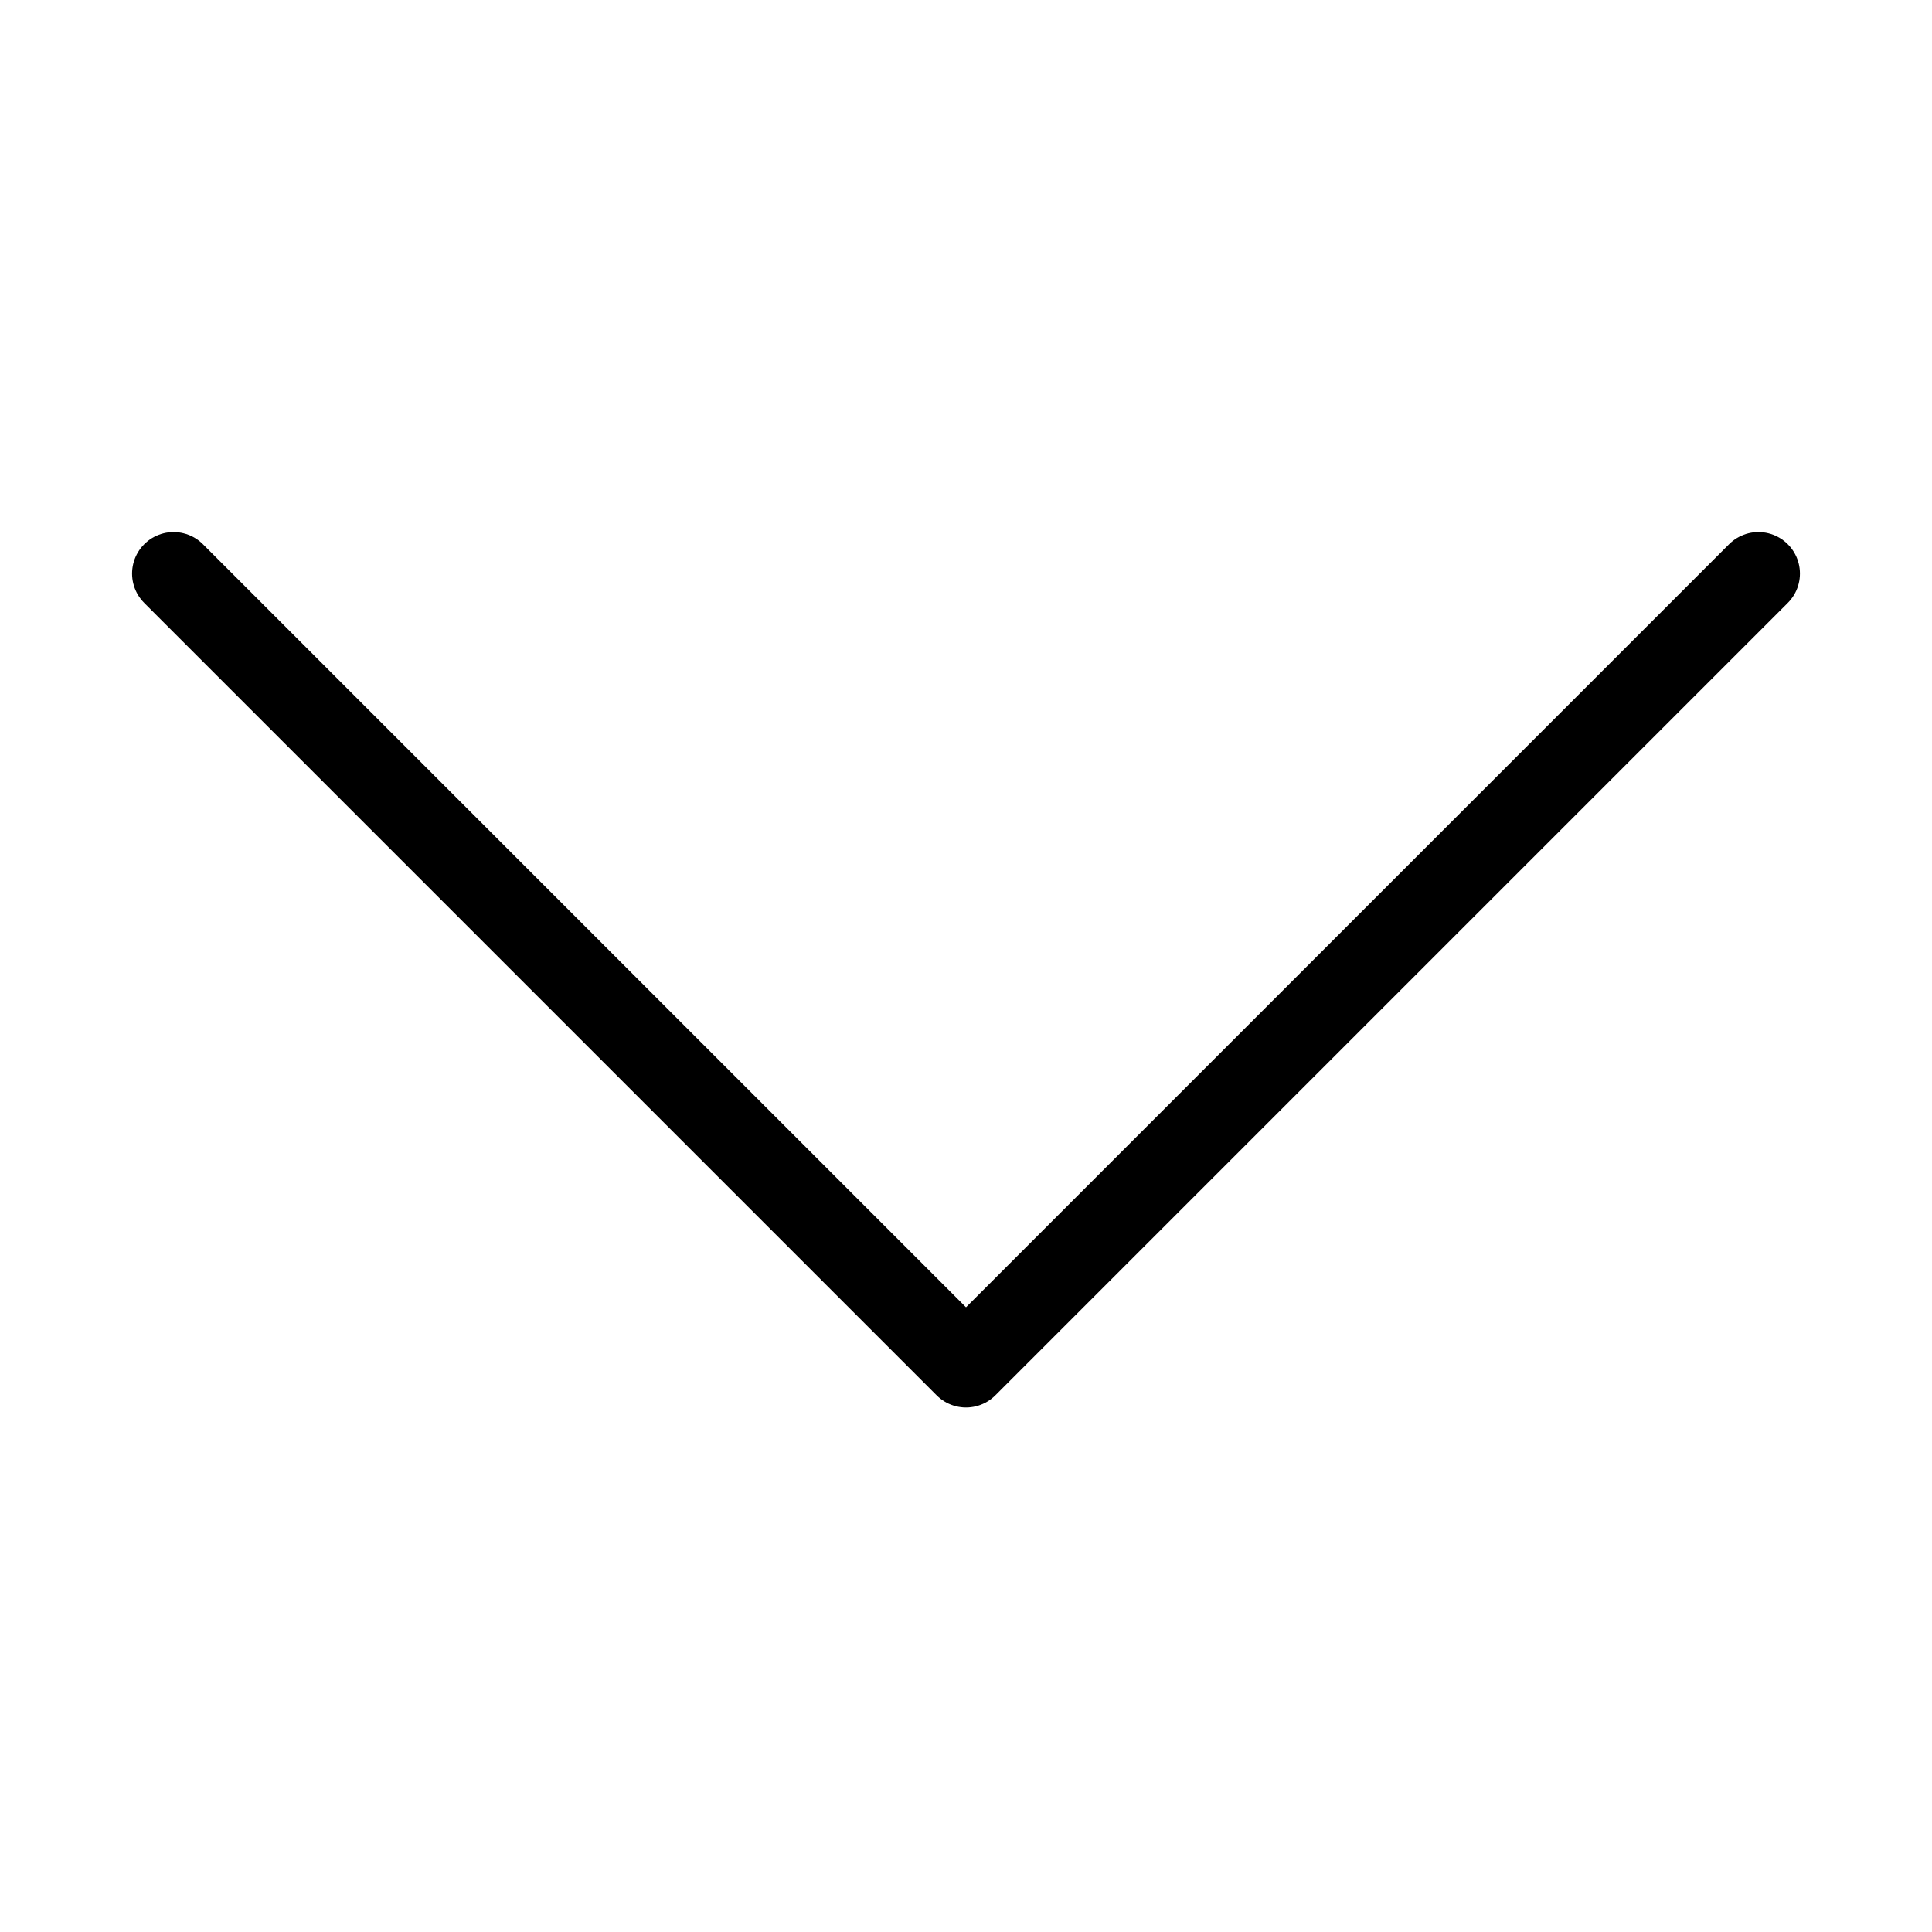
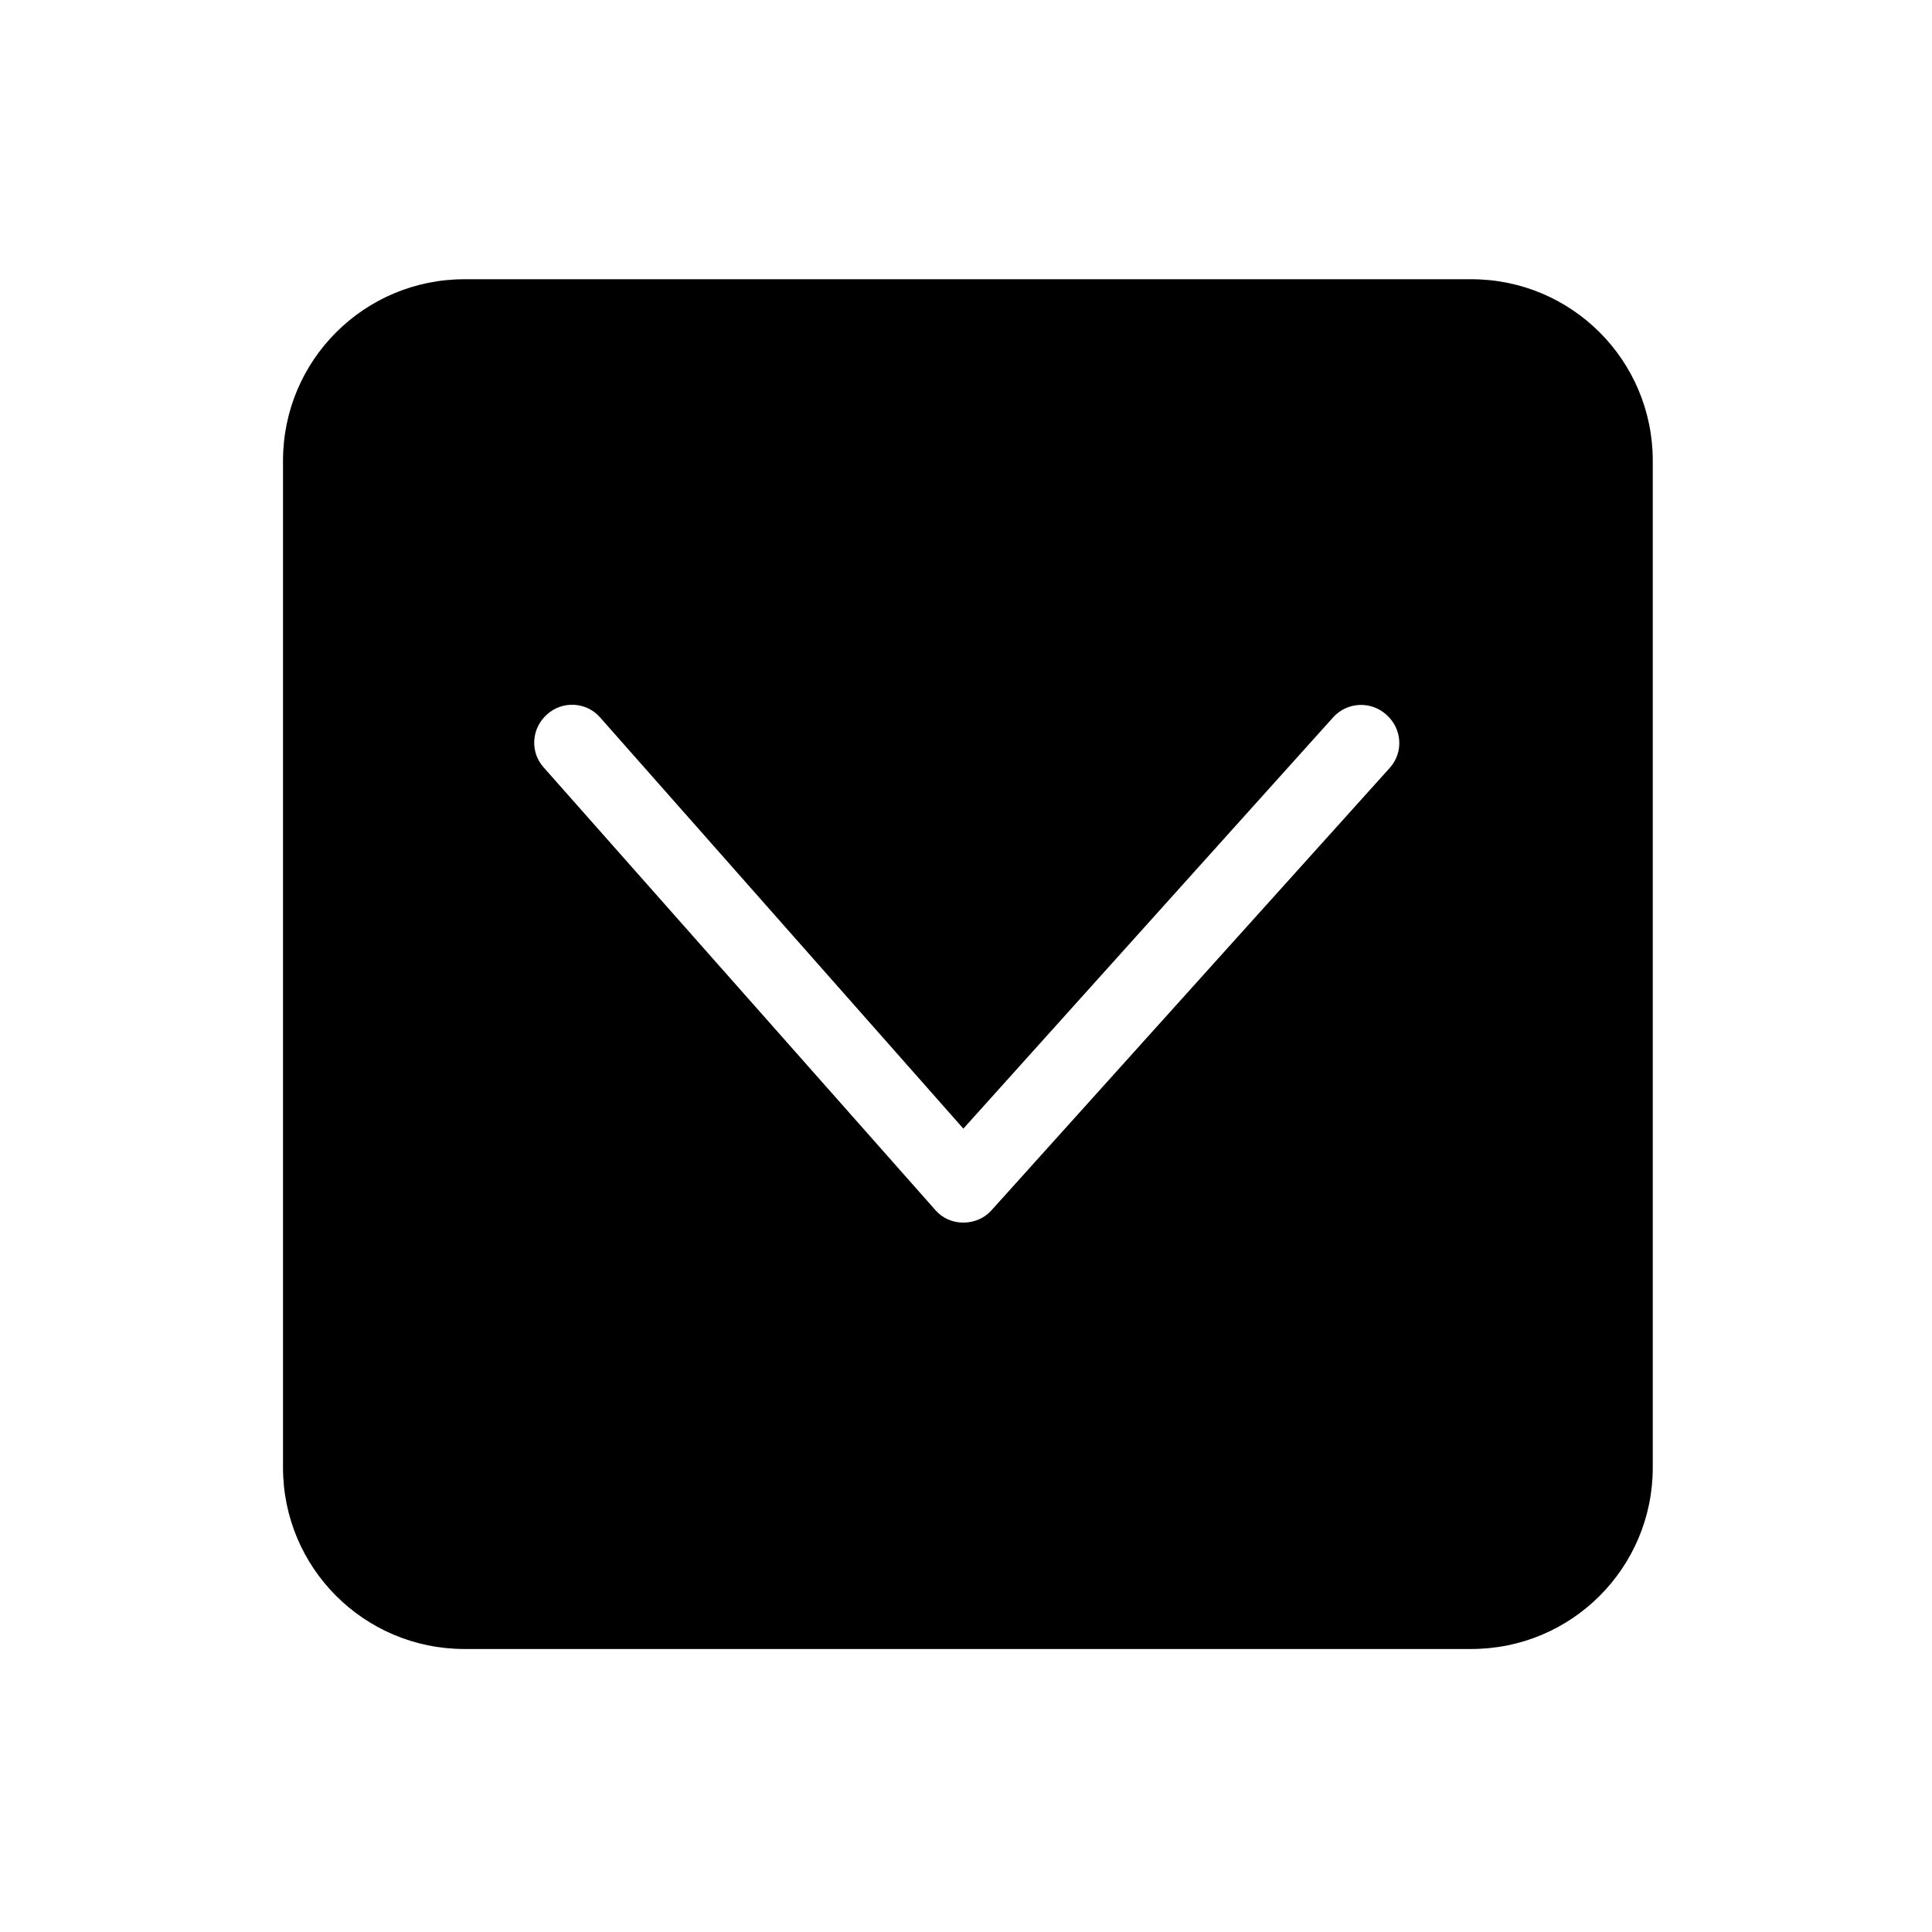
- <svg xmlns="http://www.w3.org/2000/svg" version="1.1" id="图层_9" x="0px" y="0px" viewBox="0 0 512 512" enable-background="new 0 0 512 512" xml:space="preserve">
-   <polyline fill="none" stroke="#000000" stroke-width="22" stroke-linecap="round" stroke-linejoin="round" stroke-miterlimit="10" points="  466,152 256,362 46,152 " />
+ <svg xmlns="http://www.w3.org/2000/svg" xmlns:xlink="http://www.w3.org/1999/xlink" version="1.1" id="Layer_1" x="0px" y="0px" viewBox="0 0 512 512" style="enable-background:new 0 0 512 512;" xml:space="preserve">
+   <style type="text/css">
+ 	.st0{clip-path:url(#SVGID_2_);}
+ 	.st1{clip-path:url(#SVGID_4_);fill:#727376;}
+ 	.st2{clip-path:url(#SVGID_6_);}
+ 	.st3{clip-path:url(#SVGID_8_);fill:#FAFAFA;}
+ 	.st4{clip-path:url(#SVGID_10_);}
+ 	.st5{clip-path:url(#SVGID_12_);fill:#727376;}
+ 	.st6{clip-path:url(#SVGID_14_);}
+ 	.st7{clip-path:url(#SVGID_16_);fill:#FAFAFA;}
+ 	.st8{clip-path:url(#SVGID_18_);}
+ 	.st9{clip-path:url(#SVGID_20_);fill:#727376;}
+ 	.st10{clip-path:url(#SVGID_22_);}
+ 	.st11{clip-path:url(#SVGID_24_);fill:#FAFAFA;}
+ 	.st12{clip-path:url(#SVGID_26_);}
+ 	.st13{clip-path:url(#SVGID_28_);fill:#727376;}
+ 	.st14{clip-path:url(#SVGID_30_);}
+ 	.st15{clip-path:url(#SVGID_32_);fill:#FAFAFA;}
+ 	.st16{clip-path:url(#SVGID_34_);}
+ 	.st17{clip-path:url(#SVGID_36_);fill:#727376;}
+ 	.st18{clip-path:url(#SVGID_38_);}
+ 	.st19{clip-path:url(#SVGID_40_);fill:#FAFAFA;}
+ 	.st20{clip-path:url(#SVGID_42_);}
+ 	.st21{clip-path:url(#SVGID_44_);fill:#727376;}
+ 	.st22{clip-path:url(#SVGID_46_);}
+ 	.st23{clip-path:url(#SVGID_48_);fill:#FAFAFA;}
+ 	.st24{clip-path:url(#SVGID_50_);}
+ 	.st25{clip-path:url(#SVGID_52_);fill:#727376;}
+ 	.st26{clip-path:url(#SVGID_54_);}
+ 	.st27{clip-path:url(#SVGID_56_);fill:#FAFAFA;}
+ 	.st28{clip-path:url(#SVGID_58_);}
+ 	.st29{clip-path:url(#SVGID_60_);fill:#727376;}
+ 	.st30{clip-path:url(#SVGID_62_);}
+ 	.st31{clip-path:url(#SVGID_64_);fill:#FAFAFA;}
+ </style>
+   <g>
+     <defs>
+       <path id="SVGID_1_" d="M521-823c0-3.3,2.7-6,6-6h18c3.3,0,6,2.7,6,6v18c0,3.3-2.7,6-6,6h-18c-3.3,0-6-2.7-6-6V-823z" />
+     </defs>
+     <clipPath id="SVGID_2_">
+       <use xlink:href="#SVGID_1_" style="overflow:visible;" />
+     </clipPath>
+     <g class="st0">
+       <defs>
+         <rect id="SVGID_3_" x="-64" y="-1043" width="640" height="2598" />
+       </defs>
+       <clipPath id="SVGID_4_">
+         <use xlink:href="#SVGID_3_" style="overflow:visible;" />
+       </clipPath>
+       <rect x="516" y="-834" class="st1" width="40" height="40" />
+     </g>
+   </g>
+   <g>
+     <defs>
+       <path id="SVGID_5_" d="M544.8-819c-0.3-0.3-0.8-0.3-1.1,0l-7.7,8.5l-7.7-8.5c-0.3-0.3-0.8-0.3-1.1,0c-0.3,0.3-0.3,0.8,0,1.1l8.2,9    c0.2,0.2,0.4,0.2,0.6,0.2c0.2,0,0.4-0.1,0.6-0.2l8.2-9C545.1-818.3,545.1-818.7,544.8-819" />
+     </defs>
+     <clipPath id="SVGID_6_">
+       <use xlink:href="#SVGID_5_" style="overflow:visible;" />
+     </clipPath>
+     <g class="st2">
+       <defs>
+         <rect id="SVGID_7_" x="-64" y="-1043" width="640" height="2598" />
+       </defs>
+       <clipPath id="SVGID_8_">
+         <use xlink:href="#SVGID_7_" style="overflow:visible;" />
+       </clipPath>
+       <rect x="522" y="-824.2" class="st3" width="28" height="20.5" />
+     </g>
+   </g>
+   <g>
+     <defs>
+       <path id="SVGID_9_" d="M521-823c0-3.3,2.7-6,6-6h18c3.3,0,6,2.7,6,6v18c0,3.3-2.7,6-6,6h-18c-3.3,0-6-2.7-6-6V-823z" />
+     </defs>
+     <clipPath id="SVGID_10_">
+       <use xlink:href="#SVGID_9_" style="overflow:visible;" />
+     </clipPath>
+     <g class="st4">
+       <defs>
+         <rect id="SVGID_11_" x="-64" y="-1043" width="640" height="2598" />
+       </defs>
+       <clipPath id="SVGID_12_">
+         <use xlink:href="#SVGID_11_" style="overflow:visible;" />
+       </clipPath>
+       <rect x="516" y="-834" class="st5" width="40" height="40" />
+     </g>
+   </g>
+   <g>
+     <defs>
+       <path id="SVGID_13_" d="M544.8-819c-0.3-0.3-0.8-0.3-1.1,0l-7.7,8.5l-7.7-8.5c-0.3-0.3-0.8-0.3-1.1,0c-0.3,0.3-0.3,0.8,0,1.1    l8.2,9c0.2,0.2,0.4,0.2,0.6,0.2c0.2,0,0.4-0.1,0.6-0.2l8.2-9C545.1-818.3,545.1-818.7,544.8-819" />
+     </defs>
+     <clipPath id="SVGID_14_">
+       <use xlink:href="#SVGID_13_" style="overflow:visible;" />
+     </clipPath>
+     <g class="st6">
+       <defs>
+         <rect id="SVGID_15_" x="-64" y="-1043" width="640" height="2598" />
+       </defs>
+       <clipPath id="SVGID_16_">
+         <use xlink:href="#SVGID_15_" style="overflow:visible;" />
+       </clipPath>
+       <rect x="522" y="-824.2" class="st7" width="28" height="20.5" />
+     </g>
+   </g>
+   <g>
+     <defs>
+       <path id="SVGID_17_" d="M521-823c0-3.3,2.7-6,6-6h18c3.3,0,6,2.7,6,6v18c0,3.3-2.7,6-6,6h-18c-3.3,0-6-2.7-6-6V-823z" />
+     </defs>
+     <clipPath id="SVGID_18_">
+       <use xlink:href="#SVGID_17_" style="overflow:visible;" />
+     </clipPath>
+     <g class="st8">
+       <defs>
+         <rect id="SVGID_19_" x="-64" y="-1043" width="640" height="2598" />
+       </defs>
+       <clipPath id="SVGID_20_">
+         <use xlink:href="#SVGID_19_" style="overflow:visible;" />
+       </clipPath>
+       <rect x="516" y="-834" class="st9" width="40" height="40" />
+     </g>
+   </g>
+   <g>
+     <defs>
+       <path id="SVGID_21_" d="M544.8-819c-0.3-0.3-0.8-0.3-1.1,0l-7.7,8.5l-7.7-8.5c-0.3-0.3-0.8-0.3-1.1,0c-0.3,0.3-0.3,0.8,0,1.1    l8.2,9c0.2,0.2,0.4,0.2,0.6,0.2c0.2,0,0.4-0.1,0.6-0.2l8.2-9C545.1-818.3,545.1-818.7,544.8-819" />
+     </defs>
+     <clipPath id="SVGID_22_">
+       <use xlink:href="#SVGID_21_" style="overflow:visible;" />
+     </clipPath>
+     <g class="st10">
+       <defs>
+         <rect id="SVGID_23_" x="-64" y="-1043" width="640" height="2598" />
+       </defs>
+       <clipPath id="SVGID_24_">
+         <use xlink:href="#SVGID_23_" style="overflow:visible;" />
+       </clipPath>
+       <rect x="522" y="-824.2" class="st11" width="28" height="20.5" />
+     </g>
+   </g>
+   <g>
+     <defs>
+       <path id="SVGID_25_" d="M521-823c0-3.3,2.7-6,6-6h18c3.3,0,6,2.7,6,6v18c0,3.3-2.7,6-6,6h-18c-3.3,0-6-2.7-6-6V-823z" />
+     </defs>
+     <clipPath id="SVGID_26_">
+       <use xlink:href="#SVGID_25_" style="overflow:visible;" />
+     </clipPath>
+     <g class="st12">
+       <defs>
+         <rect id="SVGID_27_" x="-64" y="-1043" width="640" height="2598" />
+       </defs>
+       <clipPath id="SVGID_28_">
+         <use xlink:href="#SVGID_27_" style="overflow:visible;" />
+       </clipPath>
+       <rect x="516" y="-834" class="st13" width="40" height="40" />
+     </g>
+   </g>
+   <g>
+     <defs>
+       <path id="SVGID_29_" d="M544.8-819c-0.3-0.3-0.8-0.3-1.1,0l-7.7,8.5l-7.7-8.5c-0.3-0.3-0.8-0.3-1.1,0c-0.3,0.3-0.3,0.8,0,1.1    l8.2,9c0.2,0.2,0.4,0.2,0.6,0.2c0.2,0,0.4-0.1,0.6-0.2l8.2-9C545.1-818.3,545.1-818.7,544.8-819" />
+     </defs>
+     <clipPath id="SVGID_30_">
+       <use xlink:href="#SVGID_29_" style="overflow:visible;" />
+     </clipPath>
+     <g class="st14">
+       <defs>
+         <rect id="SVGID_31_" x="-64" y="-1043" width="640" height="2598" />
+       </defs>
+       <clipPath id="SVGID_32_">
+         <use xlink:href="#SVGID_31_" style="overflow:visible;" />
+       </clipPath>
+       <rect x="522" y="-824.2" class="st15" width="28" height="20.5" />
+     </g>
+   </g>
+   <g>
+     <defs>
+       <path id="SVGID_33_" d="M521-823c0-3.3,2.7-6,6-6h18c3.3,0,6,2.7,6,6v18c0,3.3-2.7,6-6,6h-18c-3.3,0-6-2.7-6-6V-823z" />
+     </defs>
+     <clipPath id="SVGID_34_">
+       <use xlink:href="#SVGID_33_" style="overflow:visible;" />
+     </clipPath>
+     <g class="st16">
+       <defs>
+         <rect id="SVGID_35_" x="-64" y="-1043" width="640" height="2598" />
+       </defs>
+       <clipPath id="SVGID_36_">
+         <use xlink:href="#SVGID_35_" style="overflow:visible;" />
+       </clipPath>
+       <rect x="516" y="-834" class="st17" width="40" height="40" />
+     </g>
+   </g>
+   <g>
+     <defs>
+       <path id="SVGID_37_" d="M544.8-819c-0.3-0.3-0.8-0.3-1.1,0l-7.7,8.5l-7.7-8.5c-0.3-0.3-0.8-0.3-1.1,0c-0.3,0.3-0.3,0.8,0,1.1    l8.2,9c0.2,0.2,0.4,0.2,0.6,0.2c0.2,0,0.4-0.1,0.6-0.2l8.2-9C545.1-818.3,545.1-818.7,544.8-819" />
+     </defs>
+     <clipPath id="SVGID_38_">
+       <use xlink:href="#SVGID_37_" style="overflow:visible;" />
+     </clipPath>
+     <g class="st18">
+       <defs>
+         <rect id="SVGID_39_" x="-64" y="-1043" width="640" height="2598" />
+       </defs>
+       <clipPath id="SVGID_40_">
+         <use xlink:href="#SVGID_39_" style="overflow:visible;" />
+       </clipPath>
+       <rect x="522" y="-824.2" class="st19" width="28" height="20.5" />
+     </g>
+   </g>
+   <g>
+     <defs>
+       <path id="SVGID_41_" d="M521-823c0-3.3,2.7-6,6-6h18c3.3,0,6,2.7,6,6v18c0,3.3-2.7,6-6,6h-18c-3.3,0-6-2.7-6-6V-823z" />
+     </defs>
+     <clipPath id="SVGID_42_">
+       <use xlink:href="#SVGID_41_" style="overflow:visible;" />
+     </clipPath>
+     <g class="st20">
+       <defs>
+         <rect id="SVGID_43_" x="-64" y="-1043" width="640" height="2598" />
+       </defs>
+       <clipPath id="SVGID_44_">
+         <use xlink:href="#SVGID_43_" style="overflow:visible;" />
+       </clipPath>
+       <rect x="516" y="-834" class="st21" width="40" height="40" />
+     </g>
+   </g>
+   <g>
+     <defs>
+       <path id="SVGID_45_" d="M544.8-819c-0.3-0.3-0.8-0.3-1.1,0l-7.7,8.5l-7.7-8.5c-0.3-0.3-0.8-0.3-1.1,0c-0.3,0.3-0.3,0.8,0,1.1    l8.2,9c0.2,0.2,0.4,0.2,0.6,0.2c0.2,0,0.4-0.1,0.6-0.2l8.2-9C545.1-818.3,545.1-818.7,544.8-819" />
+     </defs>
+     <clipPath id="SVGID_46_">
+       <use xlink:href="#SVGID_45_" style="overflow:visible;" />
+     </clipPath>
+     <g class="st22">
+       <defs>
+         <rect id="SVGID_47_" x="-64" y="-1043" width="640" height="2598" />
+       </defs>
+       <clipPath id="SVGID_48_">
+         <use xlink:href="#SVGID_47_" style="overflow:visible;" />
+       </clipPath>
+       <rect x="522" y="-824.2" class="st23" width="28" height="20.5" />
+     </g>
+   </g>
+   <g>
+     <defs>
+       <path id="SVGID_49_" d="M521-823c0-3.3,2.7-6,6-6h18c3.3,0,6,2.7,6,6v18c0,3.3-2.7,6-6,6h-18c-3.3,0-6-2.7-6-6V-823z" />
+     </defs>
+     <clipPath id="SVGID_50_">
+       <use xlink:href="#SVGID_49_" style="overflow:visible;" />
+     </clipPath>
+     <g class="st24">
+       <defs>
+         <rect id="SVGID_51_" x="-64" y="-1043" width="640" height="2598" />
+       </defs>
+       <clipPath id="SVGID_52_">
+         <use xlink:href="#SVGID_51_" style="overflow:visible;" />
+       </clipPath>
+       <rect x="516" y="-834" class="st25" width="40" height="40" />
+     </g>
+   </g>
+   <g>
+     <defs>
+       <path id="SVGID_53_" d="M544.8-819c-0.3-0.3-0.8-0.3-1.1,0l-7.7,8.5l-7.7-8.5c-0.3-0.3-0.8-0.3-1.1,0c-0.3,0.3-0.3,0.8,0,1.1    l8.2,9c0.2,0.2,0.4,0.2,0.6,0.2c0.2,0,0.4-0.1,0.6-0.2l8.2-9C545.1-818.3,545.1-818.7,544.8-819" />
+     </defs>
+     <clipPath id="SVGID_54_">
+       <use xlink:href="#SVGID_53_" style="overflow:visible;" />
+     </clipPath>
+     <g class="st26">
+       <defs>
+         <rect id="SVGID_55_" x="-64" y="-1043" width="640" height="2598" />
+       </defs>
+       <clipPath id="SVGID_56_">
+         <use xlink:href="#SVGID_55_" style="overflow:visible;" />
+       </clipPath>
+       <rect x="522" y="-824.2" class="st27" width="28" height="20.5" />
+     </g>
+   </g>
+   <g>
+     <defs>
+       <path id="SVGID_57_" d="M521-823c0-3.3,2.7-6,6-6h18c3.3,0,6,2.7,6,6v18c0,3.3-2.7,6-6,6h-18c-3.3,0-6-2.7-6-6V-823z" />
+     </defs>
+     <clipPath id="SVGID_58_">
+       <use xlink:href="#SVGID_57_" style="overflow:visible;" />
+     </clipPath>
+     <g class="st28">
+       <defs>
+         <rect id="SVGID_59_" x="-64" y="-1043" width="640" height="2598" />
+       </defs>
+       <clipPath id="SVGID_60_">
+         <use xlink:href="#SVGID_59_" style="overflow:visible;" />
+       </clipPath>
+       <rect x="516" y="-834" class="st29" width="40" height="40" />
+     </g>
+   </g>
+   <g>
+     <defs>
+       <path id="SVGID_61_" d="M544.8-819c-0.3-0.3-0.8-0.3-1.1,0l-7.7,8.5l-7.7-8.5c-0.3-0.3-0.8-0.3-1.1,0c-0.3,0.3-0.3,0.8,0,1.1    l8.2,9c0.2,0.2,0.4,0.2,0.6,0.2c0.2,0,0.4-0.1,0.6-0.2l8.2-9C545.1-818.3,545.1-818.7,544.8-819" />
+     </defs>
+     <clipPath id="SVGID_62_">
+       <use xlink:href="#SVGID_61_" style="overflow:visible;" />
+     </clipPath>
+     <g class="st30">
+       <defs>
+         <rect id="SVGID_63_" x="-64" y="-1043" width="640" height="2598" />
+       </defs>
+       <clipPath id="SVGID_64_">
+         <use xlink:href="#SVGID_63_" style="overflow:visible;" />
+       </clipPath>
+       <rect x="522" y="-824.2" class="st31" width="28" height="20.5" />
+     </g>
+   </g>
+   <path id="XMLID_7_" d="M438,122.1c0-26.6-21.5-48.1-48.1-48.1H123.1C96.5,74,75,95.5,75,122.1v266.8c0,26.6,21.5,48.1,48.1,48.1  h266.8c26.6,0,48.1-21.5,48.1-48.1V122.1z M368.3,203.5L262.7,320.8c-1.9,2.1-4.6,3.2-7.4,3.2c0,0,0,0,0,0c-2.9,0-5.6-1.2-7.4-3.3  L144.1,203.4c-3.7-4.1-3.3-10.4,0.9-14.1c4.1-3.7,10.5-3.3,14.1,0.9l96.2,108.9l98-109c3.7-4.1,10-4.4,14.1-0.7  C371.6,193.1,372,199.4,368.3,203.5z" />
</svg>
